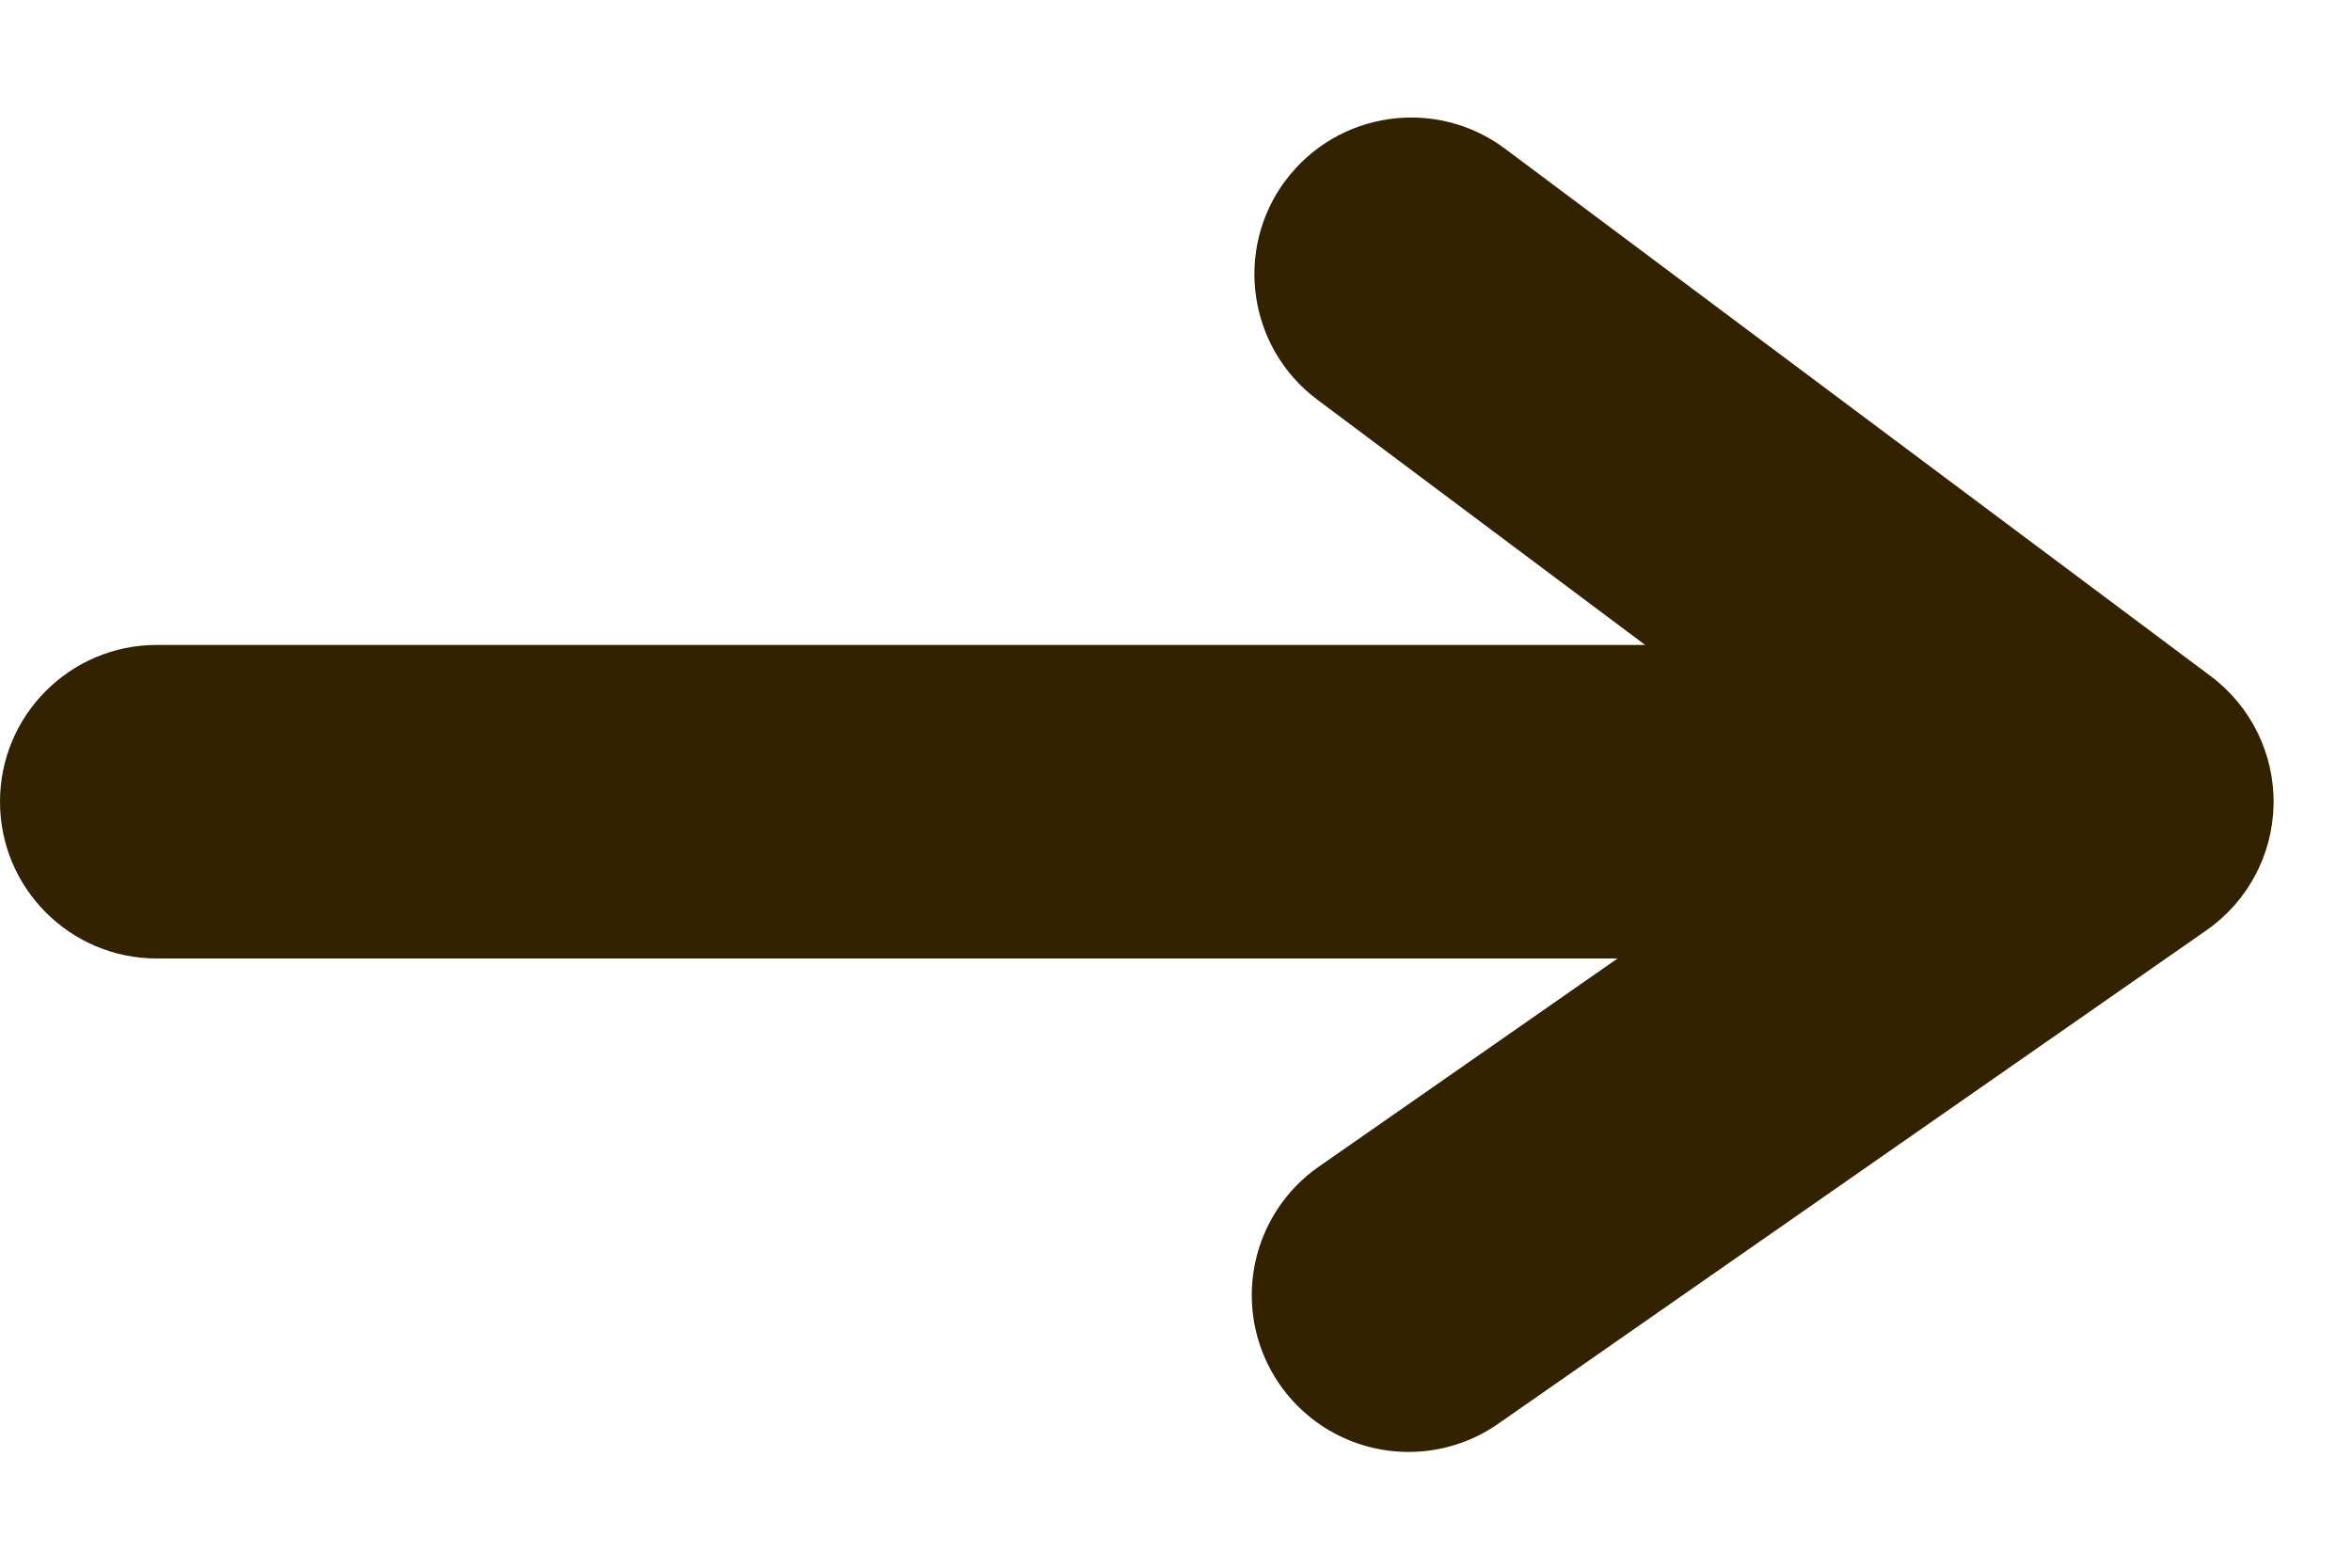
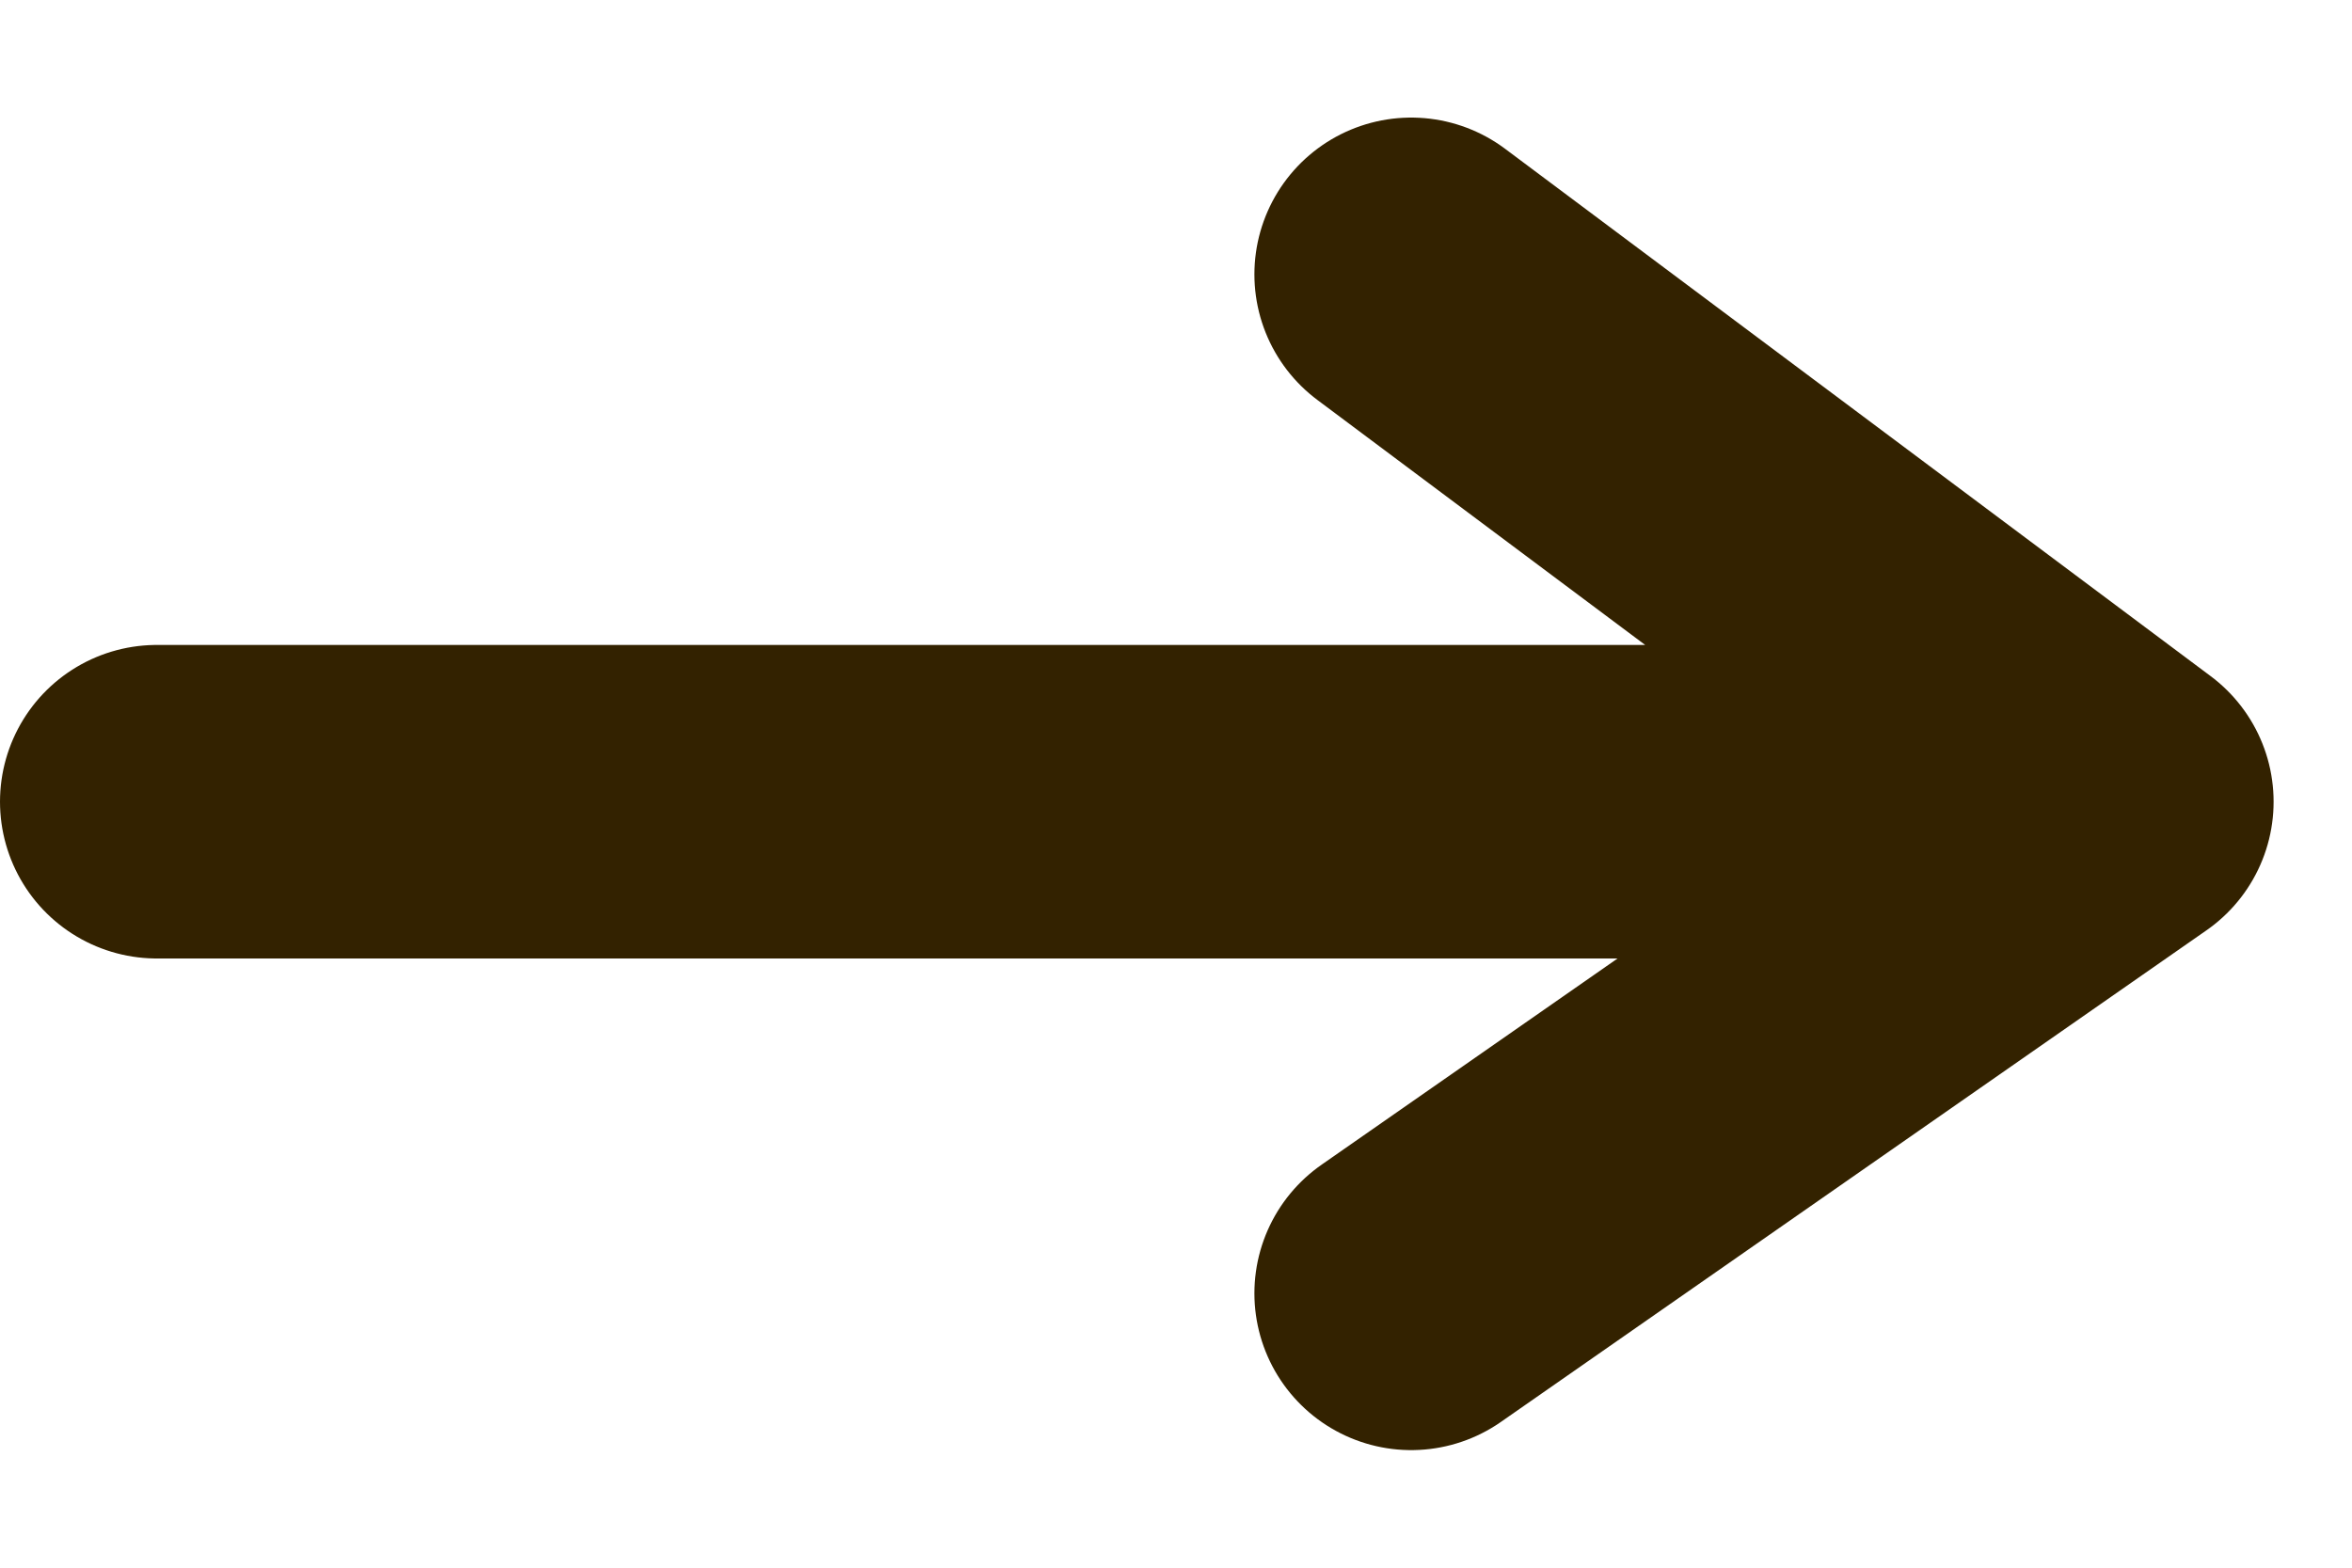
- <svg xmlns="http://www.w3.org/2000/svg" width="15" height="10" fill="none">
-   <path fill-rule="evenodd" clip-rule="evenodd" d="M8.199 1.151a1 1 0 0 1 1.4-.202l4.5 3.364a1 1 0 0 1-.027 1.621l-4.5 3.136a1 1 0 1 1-1.144-1.64l1.888-1.316H1a1 1 0 0 1 0-2h9.492L8.402 2.55a1 1 0 0 1-.203-1.4Z" fill="#320" />
+ <svg xmlns="http://www.w3.org/2000/svg" width="15" height="10" viewBox="0 0 15 10" fill="none">
+   <path d="M13.5 5.114L9 1.75M13.5 5.114L9 8.25M13.5 5.114H1" stroke="#332200" stroke-width="2" stroke-linecap="round" stroke-linejoin="round" />
</svg>
